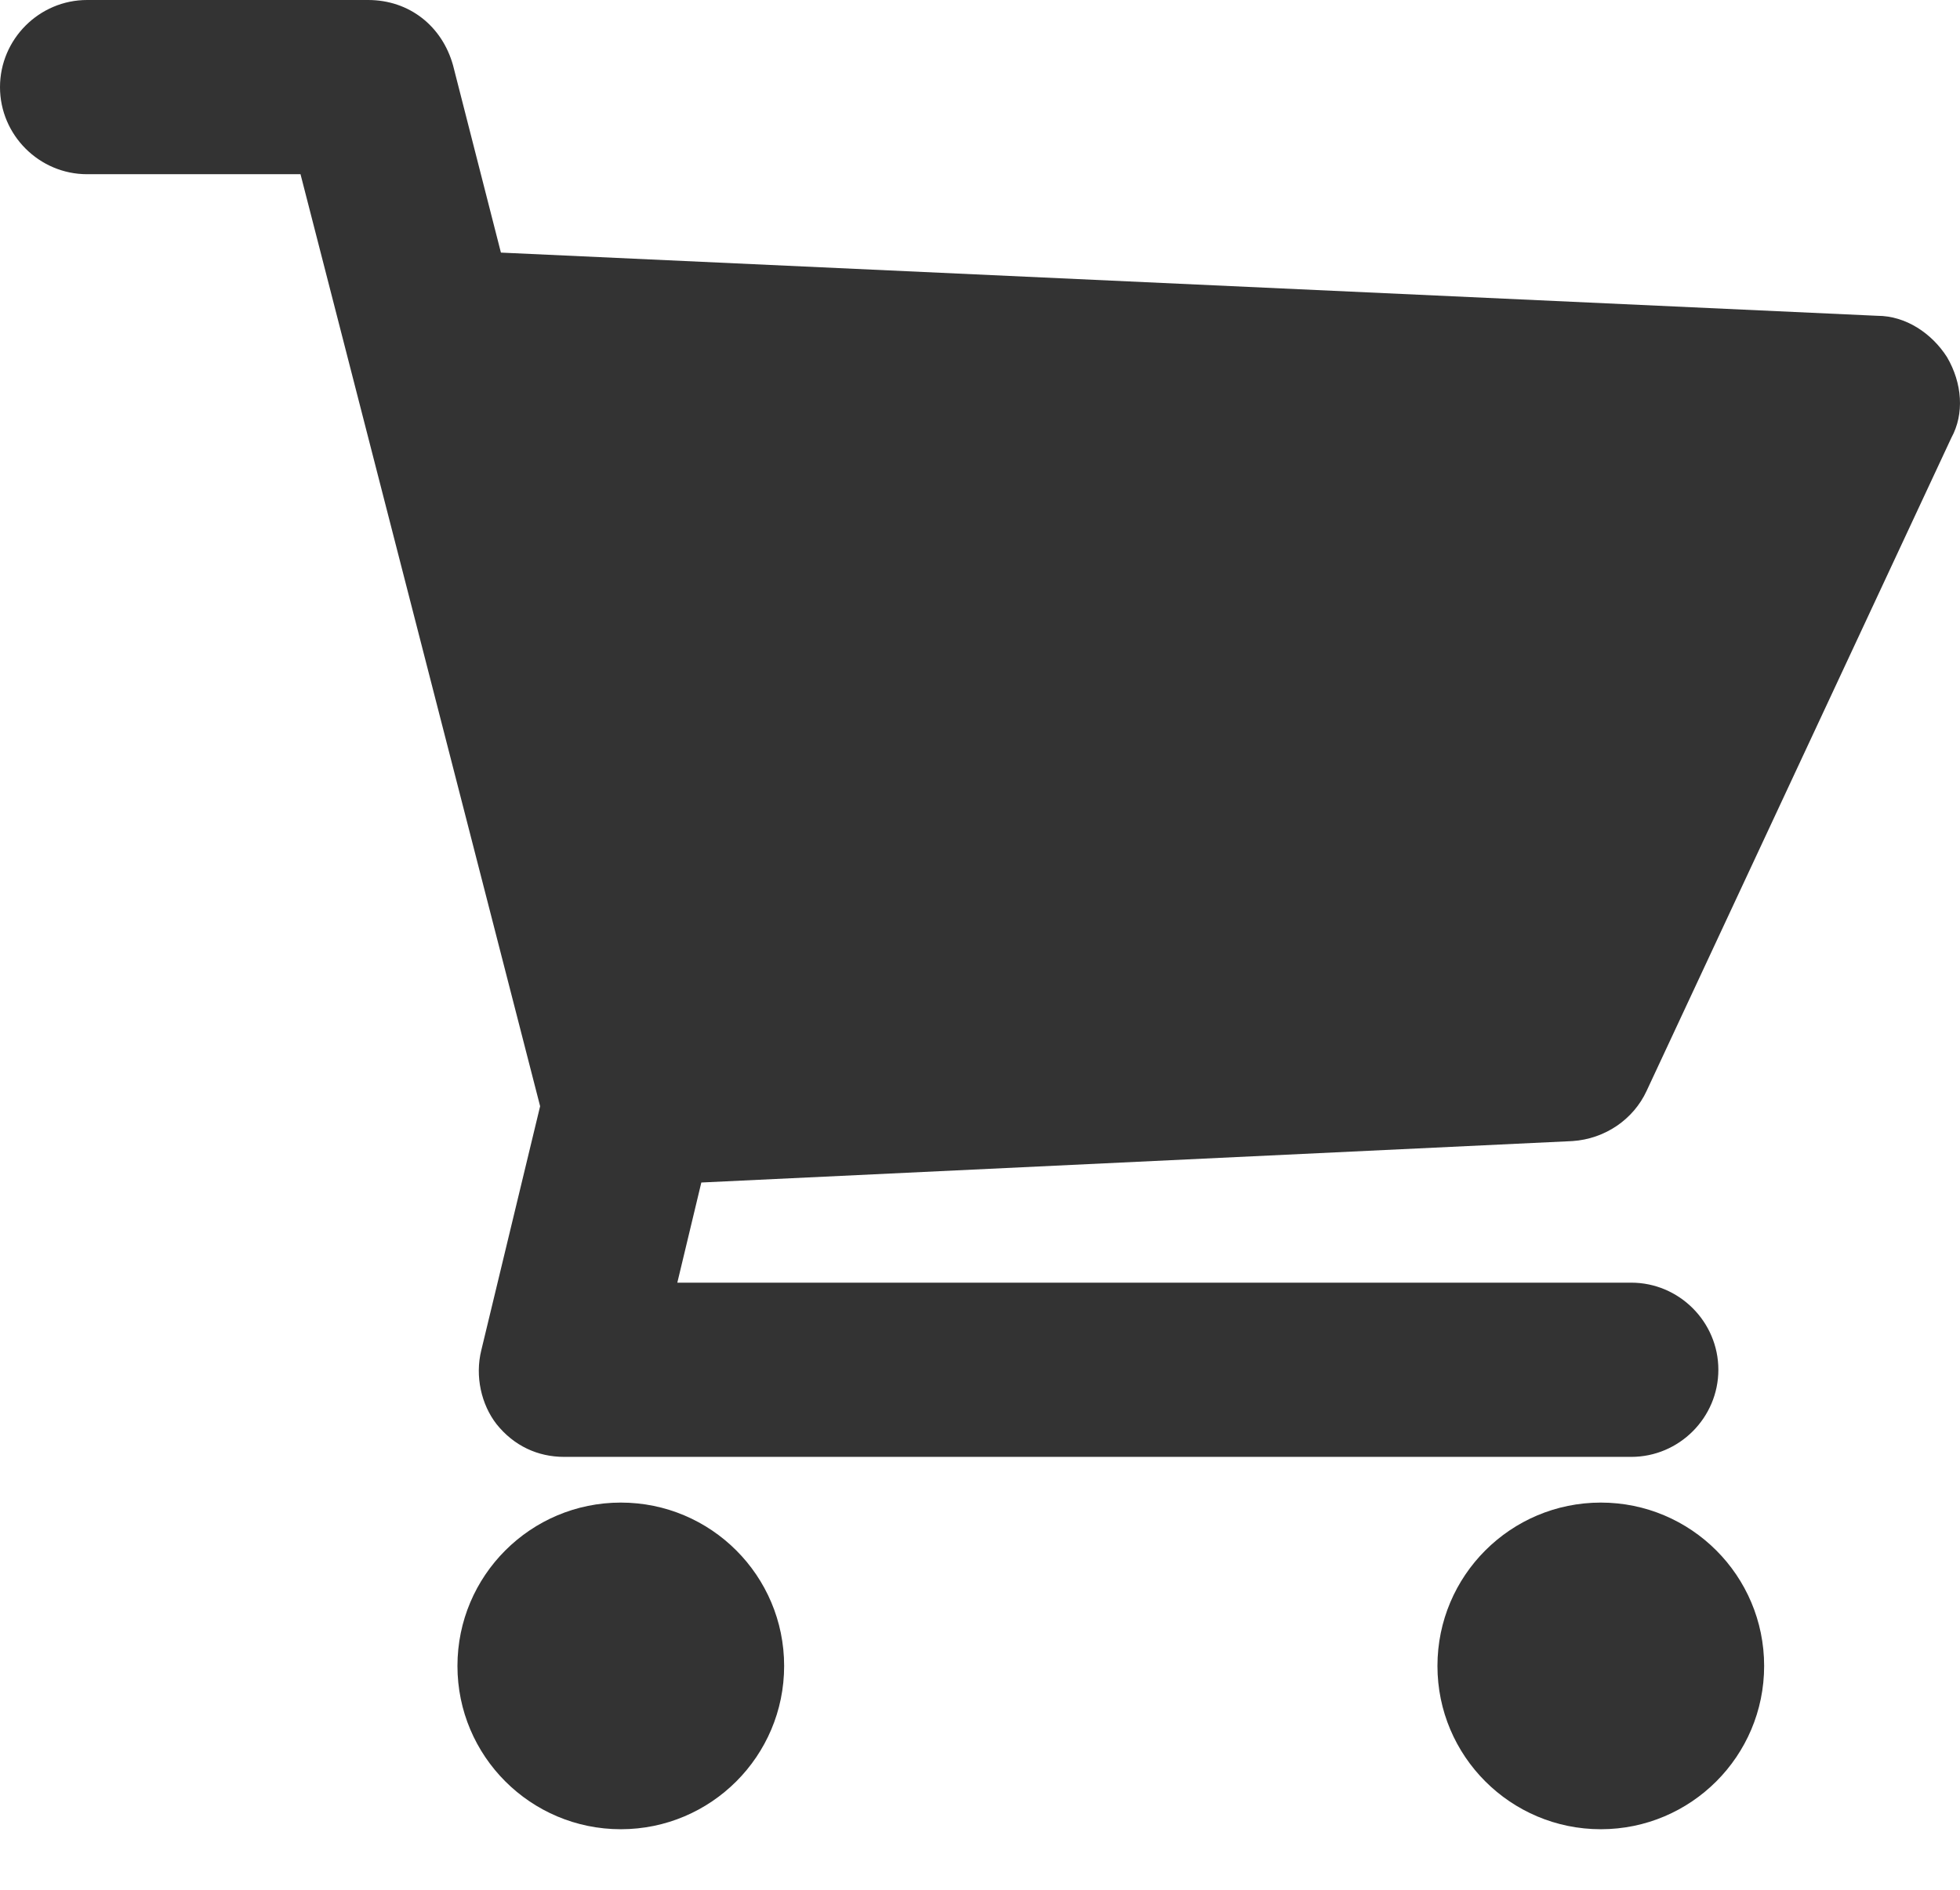
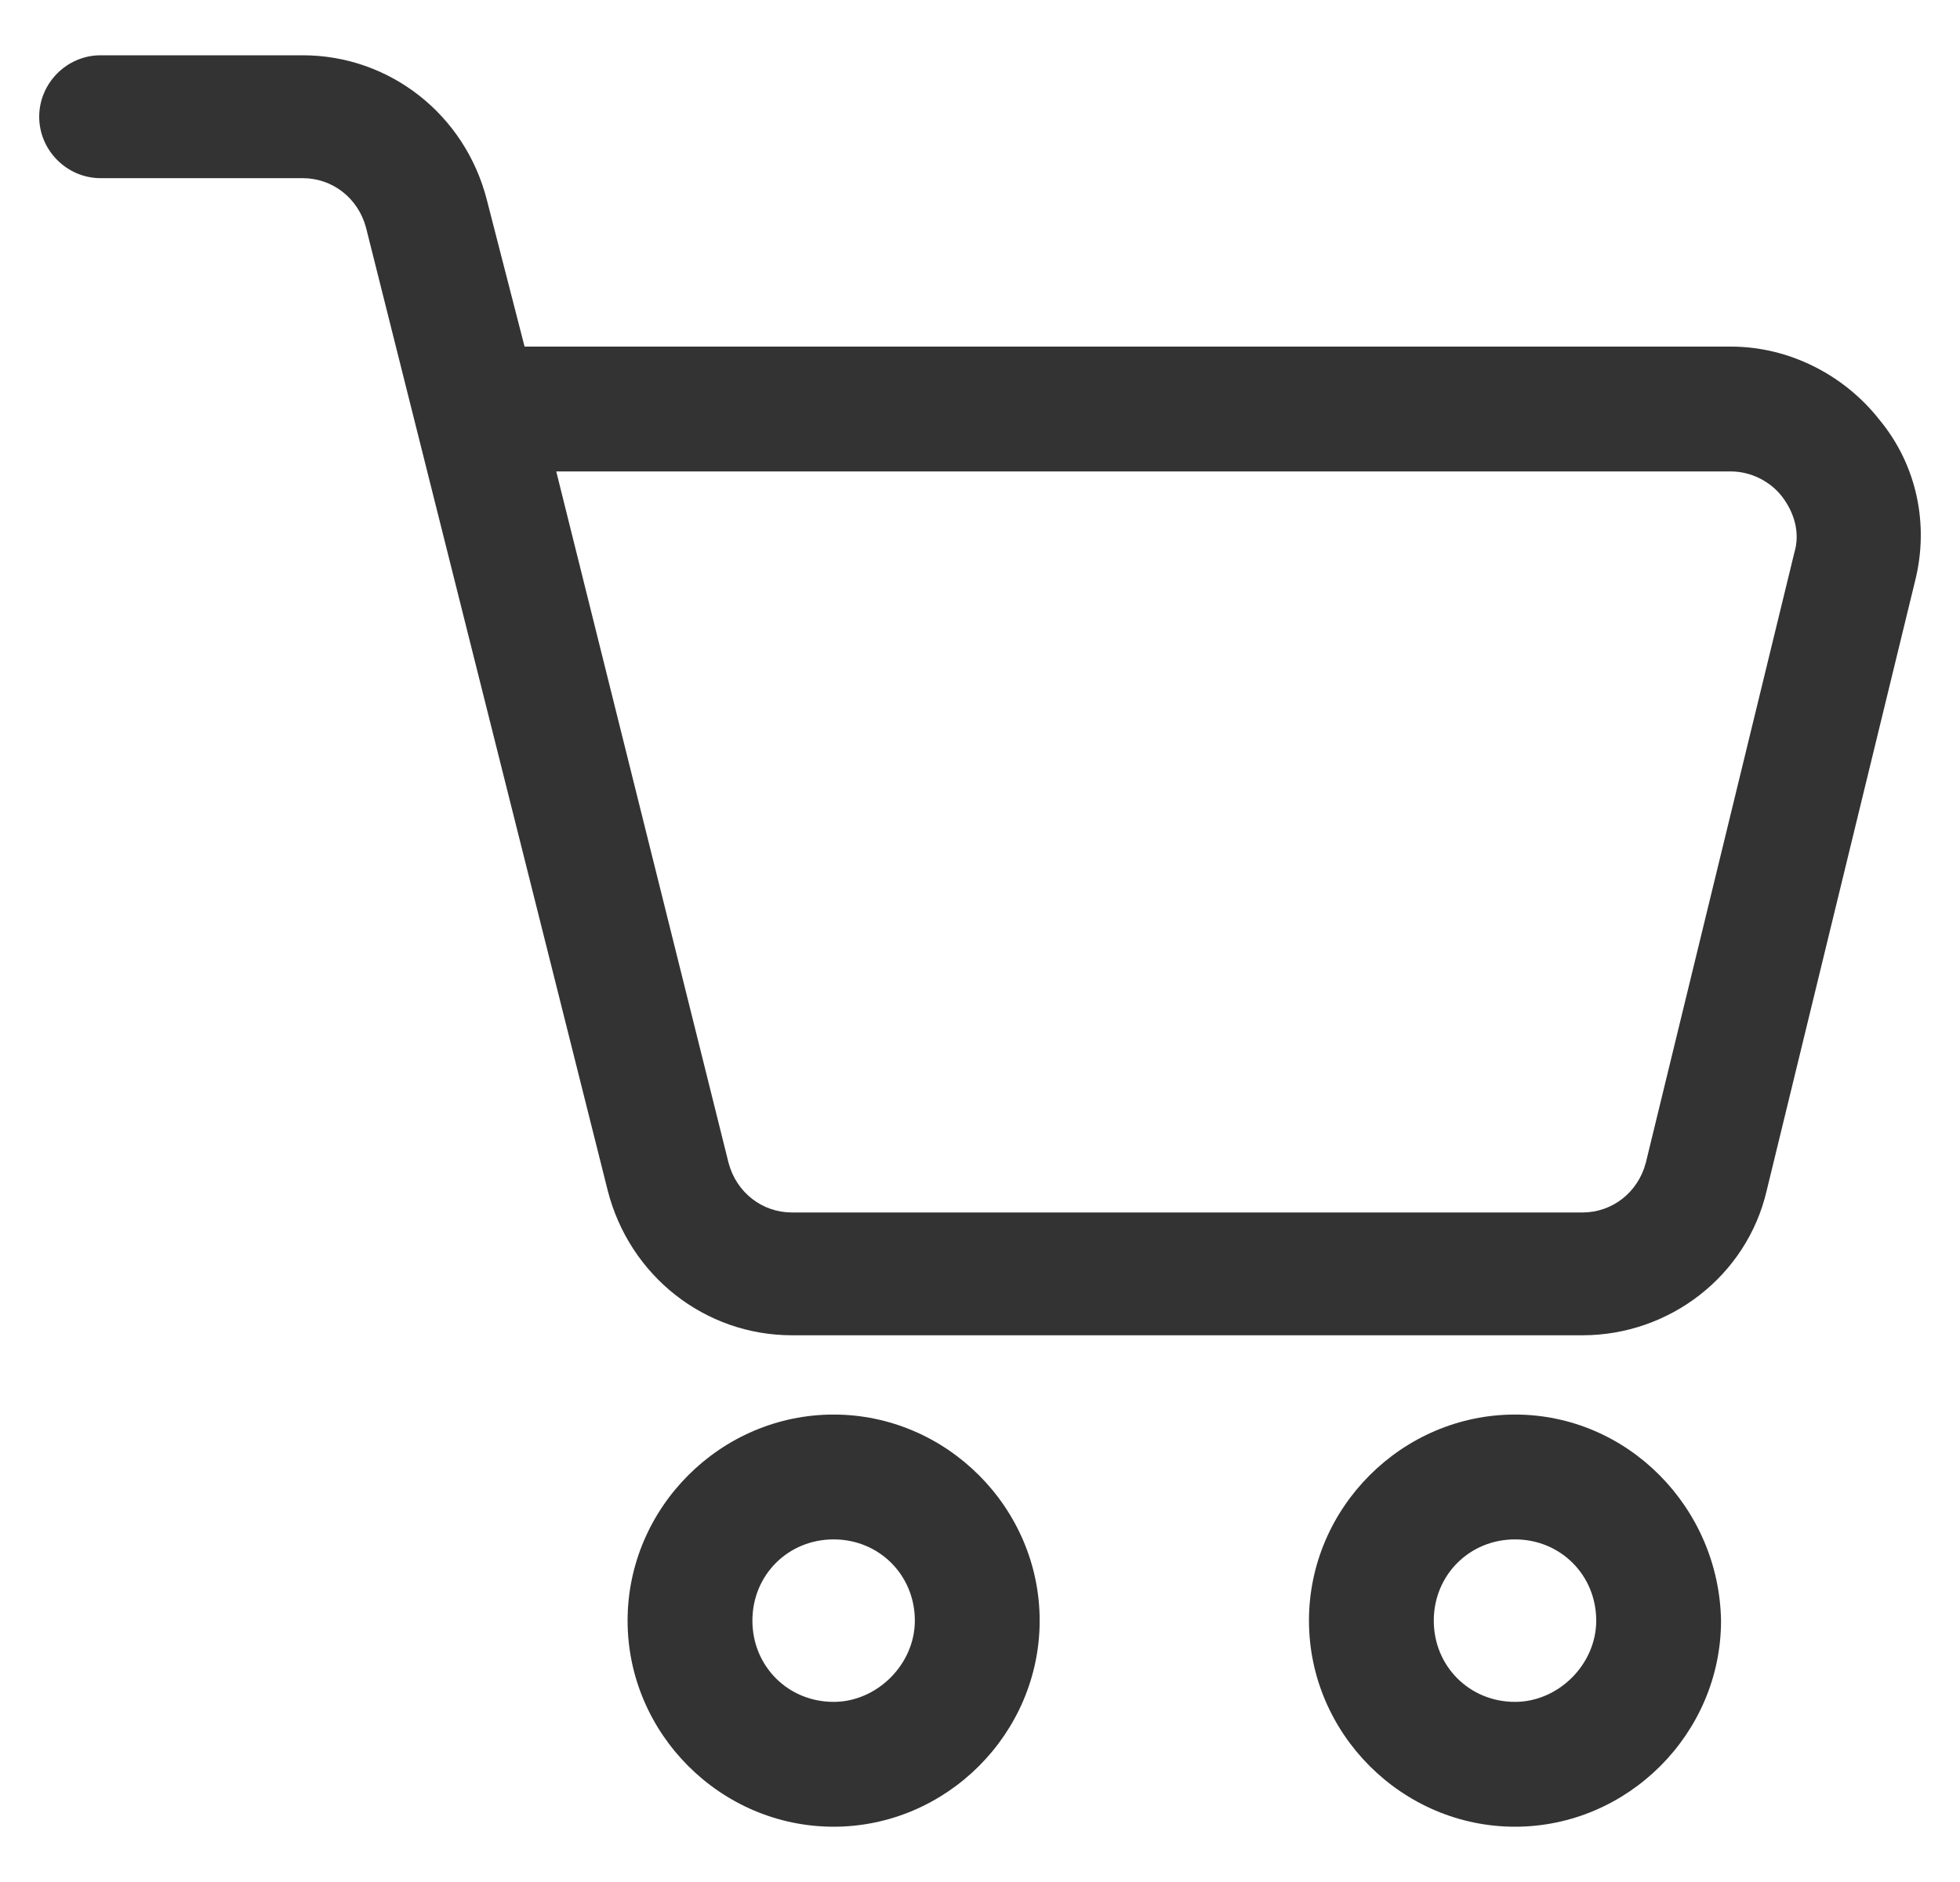
- <svg xmlns="http://www.w3.org/2000/svg" width="28" height="27" viewBox="0 0 28 27" fill="none">
-   <path d="M27.815 5.103C27.597 4.761 27.224 4.512 26.82 4.512L7.156 3.609L6.472 0.933C6.316 0.374 5.849 0 5.258 0L1.244 0C0.56 0 0 0.56 0 1.245C0 1.929 0.56 2.489 1.244 2.489H4.293L7.716 15.805L6.876 19.29C6.783 19.664 6.876 20.068 7.094 20.348C7.343 20.659 7.685 20.815 8.058 20.815H23.304C23.988 20.815 24.548 20.255 24.548 19.57C24.548 18.886 23.988 18.326 23.304 18.326H9.676L10.019 16.895L22.464 16.303C22.93 16.272 23.335 15.992 23.522 15.588L27.877 6.254C28.064 5.912 28.033 5.476 27.815 5.103L27.815 5.103Z" fill="#333333" />
-   <path d="M11.202 23.802C11.202 25.09 10.157 26.135 8.869 26.135C7.58 26.135 6.535 25.09 6.535 23.802C6.535 22.513 7.58 21.468 8.869 21.468C10.157 21.468 11.202 22.513 11.202 23.802Z" fill="#333333" />
-   <path d="M25.202 23.802C25.202 25.09 24.157 26.135 22.869 26.135C21.58 26.135 20.535 25.09 20.535 23.802C20.535 22.513 21.58 21.468 22.869 21.468C24.157 21.468 25.202 22.513 25.202 23.802Z" fill="#333333" />
+ <svg xmlns="http://www.w3.org/2000/svg" width="25" height="24" viewBox="0 0 25 24" fill="none">
+   <path d="M23.974 5.355C23.519 4.774 22.811 4.42 22.079 4.42H6.691L6.21 2.55C5.933 1.463 4.972 0.705 3.861 0.705H1.283C0.854 0.705 0.5 1.059 0.5 1.489C0.5 1.918 0.854 2.272 1.283 2.272H3.861C4.24 2.272 4.568 2.525 4.669 2.904L7.752 15.184C8.03 16.27 8.99 17.028 10.102 17.028H20.184C21.296 17.028 22.281 16.27 22.534 15.184L24.429 7.401C24.605 6.694 24.454 5.936 23.974 5.355H23.974ZM22.887 7.048L20.992 14.83C20.891 15.209 20.563 15.462 20.184 15.462H10.102C9.723 15.462 9.394 15.209 9.293 14.83L7.095 6.012H22.079C22.331 6.012 22.584 6.138 22.736 6.34C22.887 6.542 22.963 6.795 22.887 7.048L22.887 7.048Z" fill="#333333" />
+   <path d="M10.633 18.039C9.192 18.039 8.005 19.227 8.005 20.667C8.005 22.107 9.192 23.295 10.633 23.295C12.073 23.295 13.261 22.107 13.261 20.667C13.261 19.227 12.073 18.039 10.633 18.039ZM10.633 21.703C10.052 21.703 9.597 21.248 9.597 20.667C9.597 20.086 10.051 19.631 10.633 19.631C11.214 19.631 11.669 20.086 11.669 20.667C11.669 21.223 11.188 21.703 10.633 21.703Z" fill="#333333" />
+   <path d="M19.324 18.039C17.884 18.039 16.696 19.227 16.696 20.667C16.696 22.107 17.884 23.295 19.324 23.295C20.764 23.295 21.952 22.107 21.952 20.667C21.927 19.227 20.764 18.039 19.324 18.039ZM19.324 21.703C18.743 21.703 18.288 21.248 18.288 20.667C18.288 20.086 18.743 19.631 19.324 19.631C19.905 19.631 20.36 20.086 20.36 20.667C20.36 21.223 19.88 21.703 19.324 21.703Z" fill="#333333" />
</svg>
